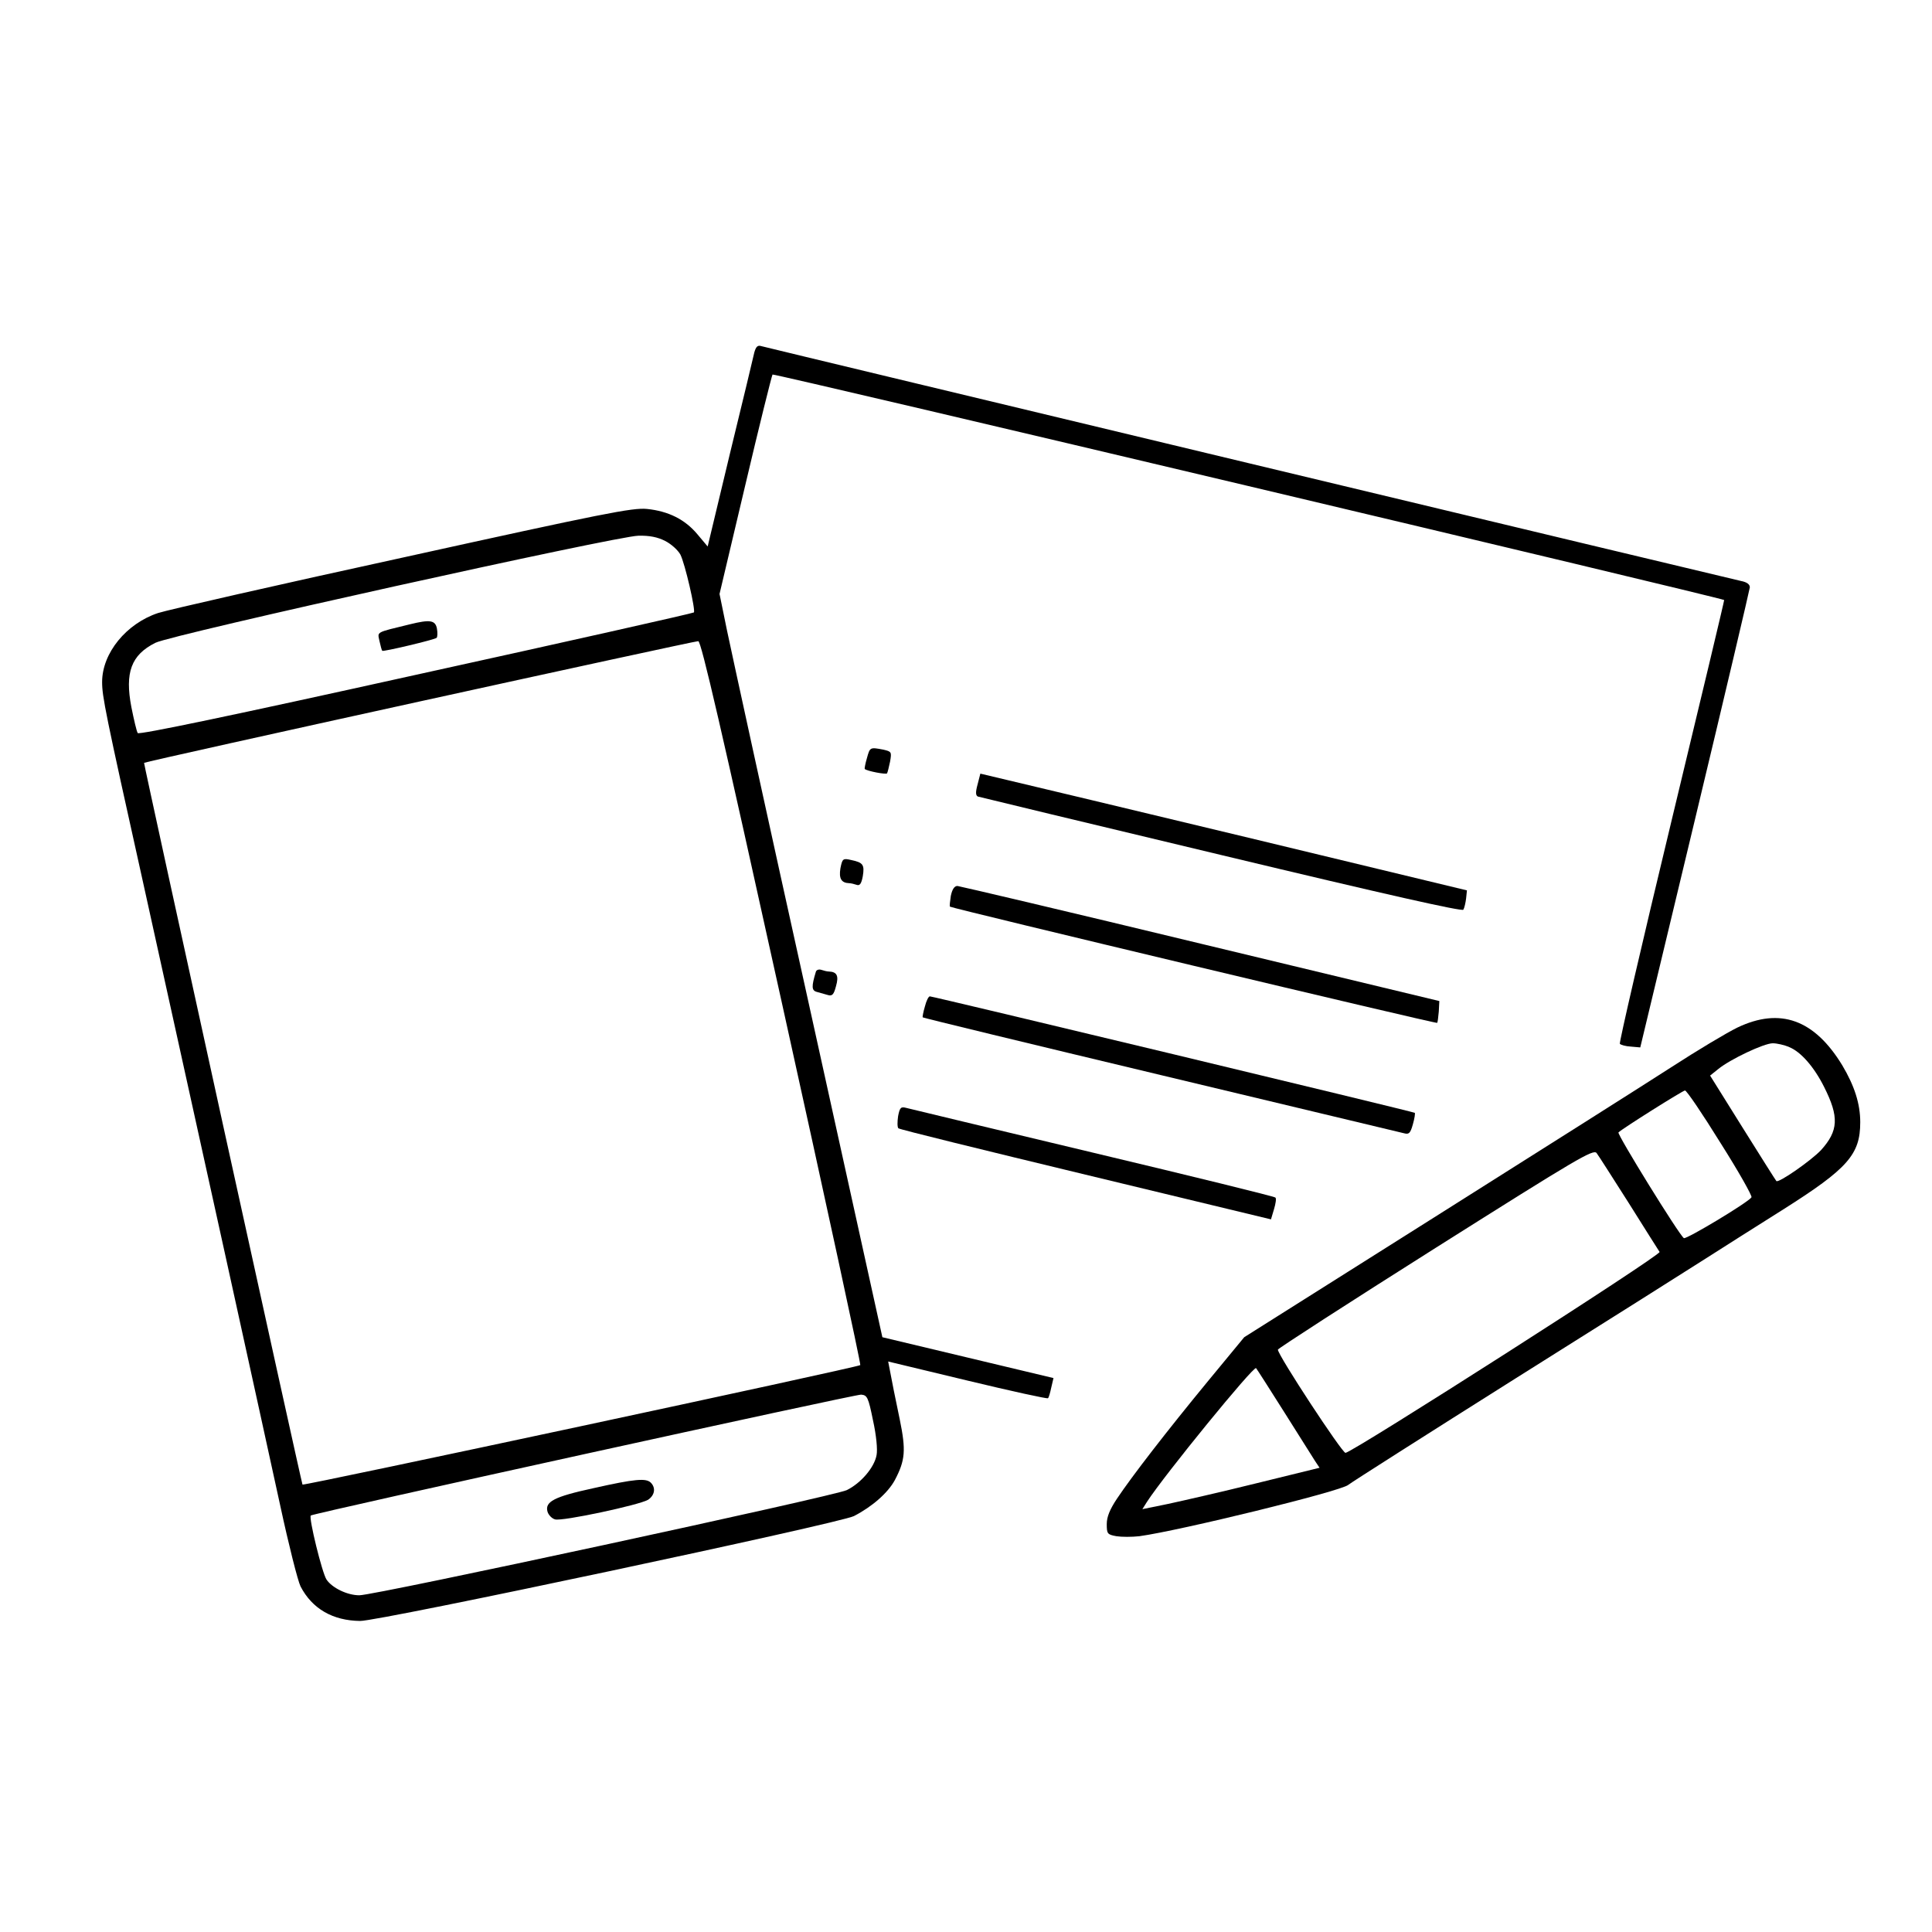
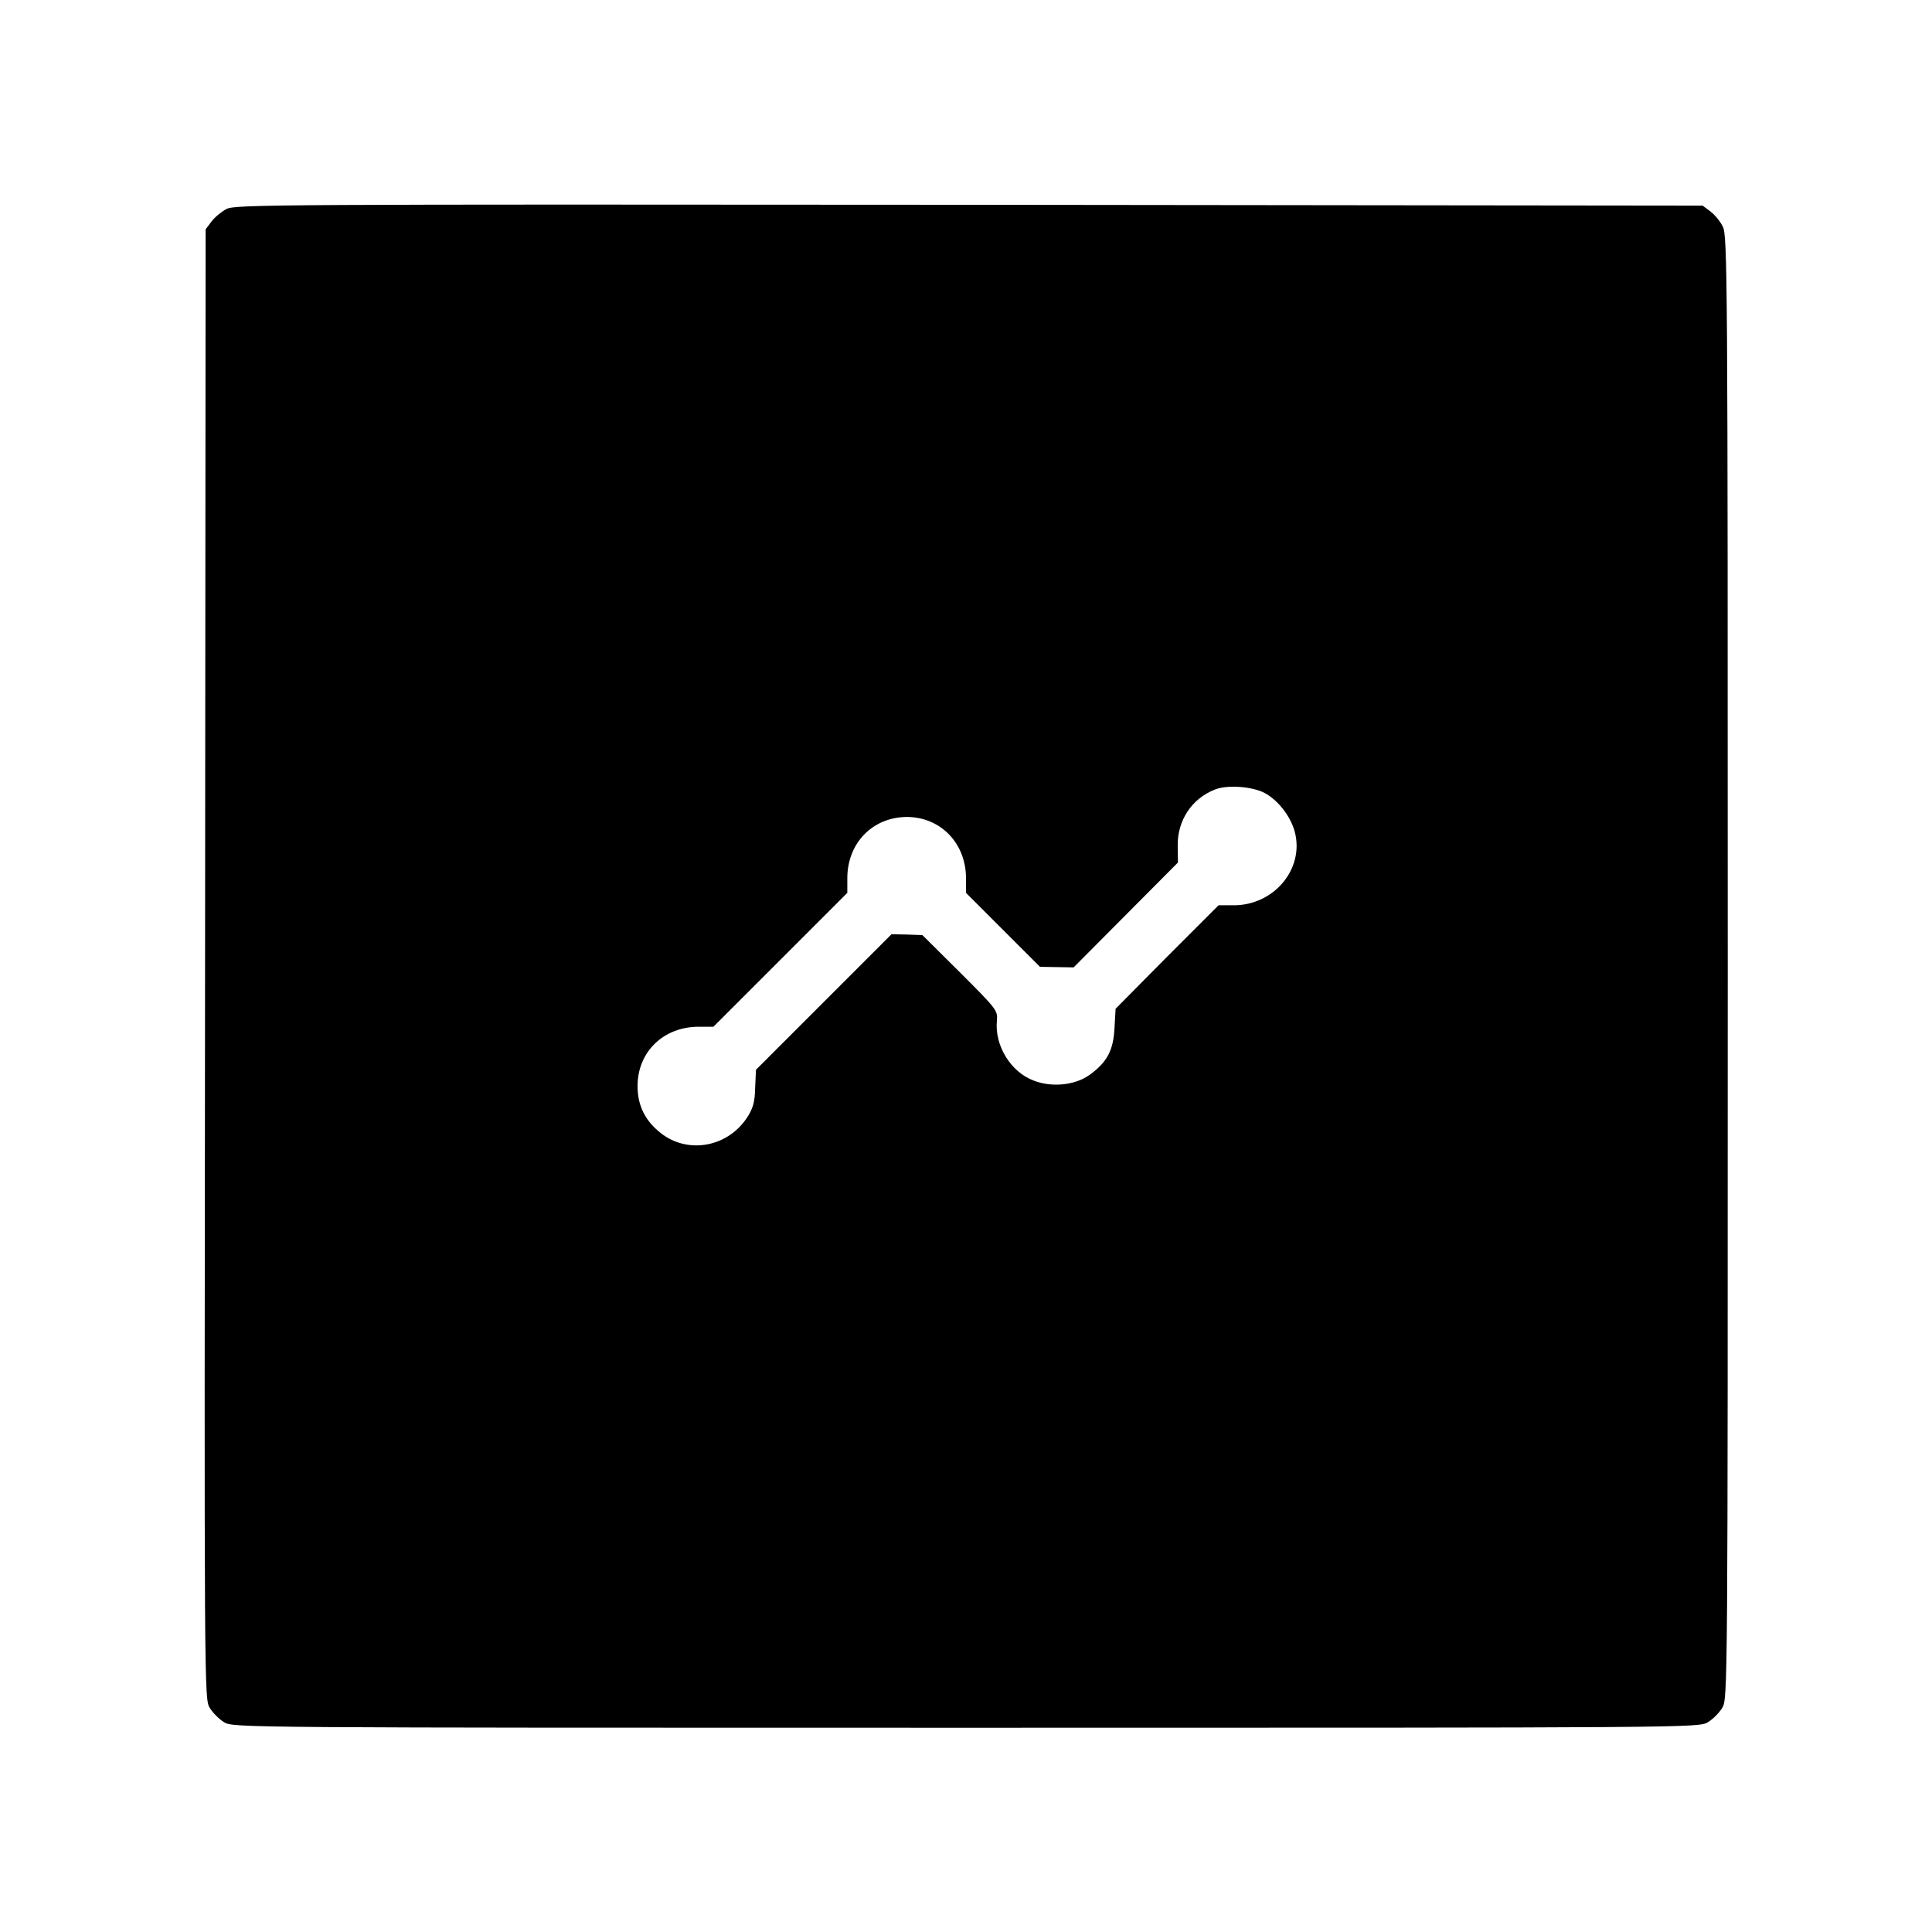
<svg xmlns="http://www.w3.org/2000/svg" version="1.0" width="700pt" height="700pt" viewBox="0 0 700 700" preserveAspectRatio="xMidYMid meet">
  <g transform="translate(0,700) scale(0.1,-0.1)" fill="#000000" stroke="none">
-     <path d="M2733 5723 c-3 -15 -43 -180 -88 -365 l-81 -338 -37 44 c-45 54 -105 84 -183 92 -52 5 -154 -15 -884 -176 -454 -99 -853 -190 -887 -201 -115 -38 -203 -145 -203 -250 0 -53 11 -108 149 -729 181 -818 441 -2000 497 -2258 30 -139 63 -270 73 -290 42 -81 117 -124 216 -125 69 -1 1738 354 1789 380 66 34 123 84 148 130 38 72 41 108 18 220 -21 100 -25 122 -36 179 l-6 31 287 -69 c158 -38 290 -67 292 -64 3 2 8 20 12 39 l8 34 -310 74 -310 74 -268 1215 c-148 668 -280 1274 -295 1346 l-27 132 93 393 c51 217 96 397 99 402 5 5 3430 -807 3448 -817 1 -1 -85 -361 -191 -801 -106 -440 -190 -803 -187 -807 4 -4 21 -9 40 -10 l34 -3 198 825 c109 454 198 833 199 842 0 11 -11 19 -32 23 -50 11 -3530 845 -3550 851 -13 4 -19 -2 -25 -23z m-323 -683 c22 -11 46 -33 55 -49 17 -33 56 -203 49 -210 -3 -3 -456 -105 -1007 -226 -668 -148 -1004 -218 -1008 -211 -4 6 -14 49 -23 94 -24 125 -1 189 87 233 55 29 1672 387 1750 388 40 1 70 -5 97 -19z m423 -1674 c159 -719 287 -1310 284 -1312 -8 -8 -2017 -438 -2021 -433 -4 7 -576 2612 -574 2615 7 6 1995 442 2008 441 11 -2 83 -314 303 -1311z m330 -1512 c12 -54 17 -106 13 -126 -8 -45 -57 -102 -108 -127 -47 -22 -1709 -381 -1766 -381 -44 0 -99 27 -119 57 -16 24 -65 224 -57 232 8 8 1971 439 1994 438 22 -2 26 -9 43 -93z" />
-     <path d="M1485 4738 c-127 -31 -117 -26 -110 -61 4 -18 8 -33 10 -35 3 -4 189 40 197 47 3 3 4 18 1 34 -6 30 -25 33 -98 15z" />
-     <path d="M2150 1608 c-143 -31 -177 -49 -166 -86 4 -12 16 -24 27 -27 25 -8 305 52 337 71 24 16 29 43 10 62 -17 17 -57 14 -208 -20z" />
-     <path d="M3141 4253 c-6 -20 -9 -38 -8 -39 8 -8 78 -21 81 -16 2 4 7 23 11 43 6 35 5 36 -25 43 -48 9 -48 9 -59 -31z" />
-     <path d="M3542 4158 c-8 -29 -7 -40 1 -44 7 -2 404 -98 882 -212 601 -144 872 -205 877 -198 4 7 8 25 10 41 l3 29 -780 188 c-429 103 -826 198 -882 211 l-101 24 -10 -39z" />
-     <path d="M3045 3854 c-6 -37 3 -53 32 -54 6 0 18 -3 27 -6 11 -4 17 4 22 31 7 42 1 50 -42 59 -30 7 -32 5 -39 -30z" />
-     <path d="M3445 3754 c-3 -20 -5 -37 -3 -39 6 -6 1761 -425 1765 -421 2 1 4 20 6 41 l2 38 -865 208 c-476 115 -872 208 -881 209 -11 0 -19 -12 -24 -36z" />
-     <path d="M2956 3479 c-16 -53 -16 -68 4 -73 11 -3 29 -8 39 -11 16 -5 22 1 30 32 11 38 3 52 -26 53 -6 0 -18 3 -27 6 -9 3 -18 0 -20 -7z" />
-     <path d="M3351 3353 c-6 -20 -9 -38 -8 -39 1 -2 389 -96 862 -209 473 -113 870 -208 882 -211 18 -5 23 0 32 32 6 21 9 40 7 42 -4 4 -1745 422 -1757 422 -5 0 -13 -17 -18 -37z" />
-     <path d="M6295 3277 c-39 -19 -146 -83 -240 -144 -93 -60 -480 -305 -859 -544 l-688 -434 -132 -160 c-149 -181 -275 -344 -329 -425 -26 -39 -37 -66 -37 -92 0 -35 2 -38 35 -44 19 -3 56 -3 83 0 146 20 731 163 757 186 11 9 283 182 605 385 322 202 632 398 690 435 58 37 184 117 281 178 234 148 279 199 279 316 0 67 -21 132 -65 206 -101 166 -225 211 -380 137z m188 -71 c42 -17 90 -72 126 -144 55 -109 52 -159 -11 -229 -37 -39 -155 -121 -162 -112 -2 2 -57 89 -122 193 l-118 189 30 24 c43 35 165 93 197 93 15 0 42 -6 60 -14z m-250 -346 c66 -104 116 -193 113 -198 -11 -18 -236 -153 -245 -148 -17 11 -243 377 -237 383 14 14 232 151 241 152 6 0 63 -84 128 -189z m-331 -220 c57 -91 107 -170 111 -176 7 -11 -1110 -725 -1138 -728 -12 -1 -245 354 -245 374 0 4 257 170 572 369 515 325 572 359 583 343 7 -9 59 -91 117 -182z m-1248 -758 c53 -84 103 -163 111 -176 l16 -24 -228 -56 c-125 -31 -270 -64 -321 -75 l-93 -19 17 27 c63 97 386 493 395 484 4 -5 50 -77 103 -161z" />
-     <path d="M3254 2956 c-3 -21 -3 -40 1 -44 3 -4 309 -79 678 -168 l672 -162 11 37 c6 20 9 39 5 42 -3 4 -301 77 -662 163 -360 86 -665 159 -676 162 -19 5 -23 1 -29 -30z" />
+     <path d="M821 6243 c-19 -10 -44 -31 -55 -46 l-21 -28 -2 -2662 c-3 -2642 -3 -2662 17 -2695 11 -18 34 -41 52 -52 33 -20 56 -20 2688 -20 2632 0 2655 0 2688 20 18 11 41 34 52 52 20 33 20 56 20 2683 0 2503 -1 2652 -18 2684 -9 19 -30 44 -45 55 l-28 21 -2657 3 c-2514 2 -2659 1 -2691 -15z m3757 -2114 c50 -25 97 -84 113 -142 36 -134 -74 -267 -221 -267 l-55 0 -187 -187 -186 -188 -4 -70 c-4 -81 -27 -124 -91 -170 -52 -37 -136 -46 -202 -20 -83 31 -142 127 -133 217 3 37 0 41 -133 174 l-137 136 -56 2 -56 1 -246 -246 -245 -245 -3 -66 c-1 -52 -8 -74 -29 -107 -74 -112 -225 -135 -323 -48 -50 43 -74 96 -74 162 0 124 94 215 222 215 l53 0 242 242 243 243 0 55 c1 127 93 220 217 220 122 -1 213 -96 213 -222 l0 -53 134 -134 134 -134 61 -1 61 -1 189 190 189 190 -1 61 c-1 92 51 170 134 203 44 18 130 12 177 -10z" />
  </g>
</svg>
